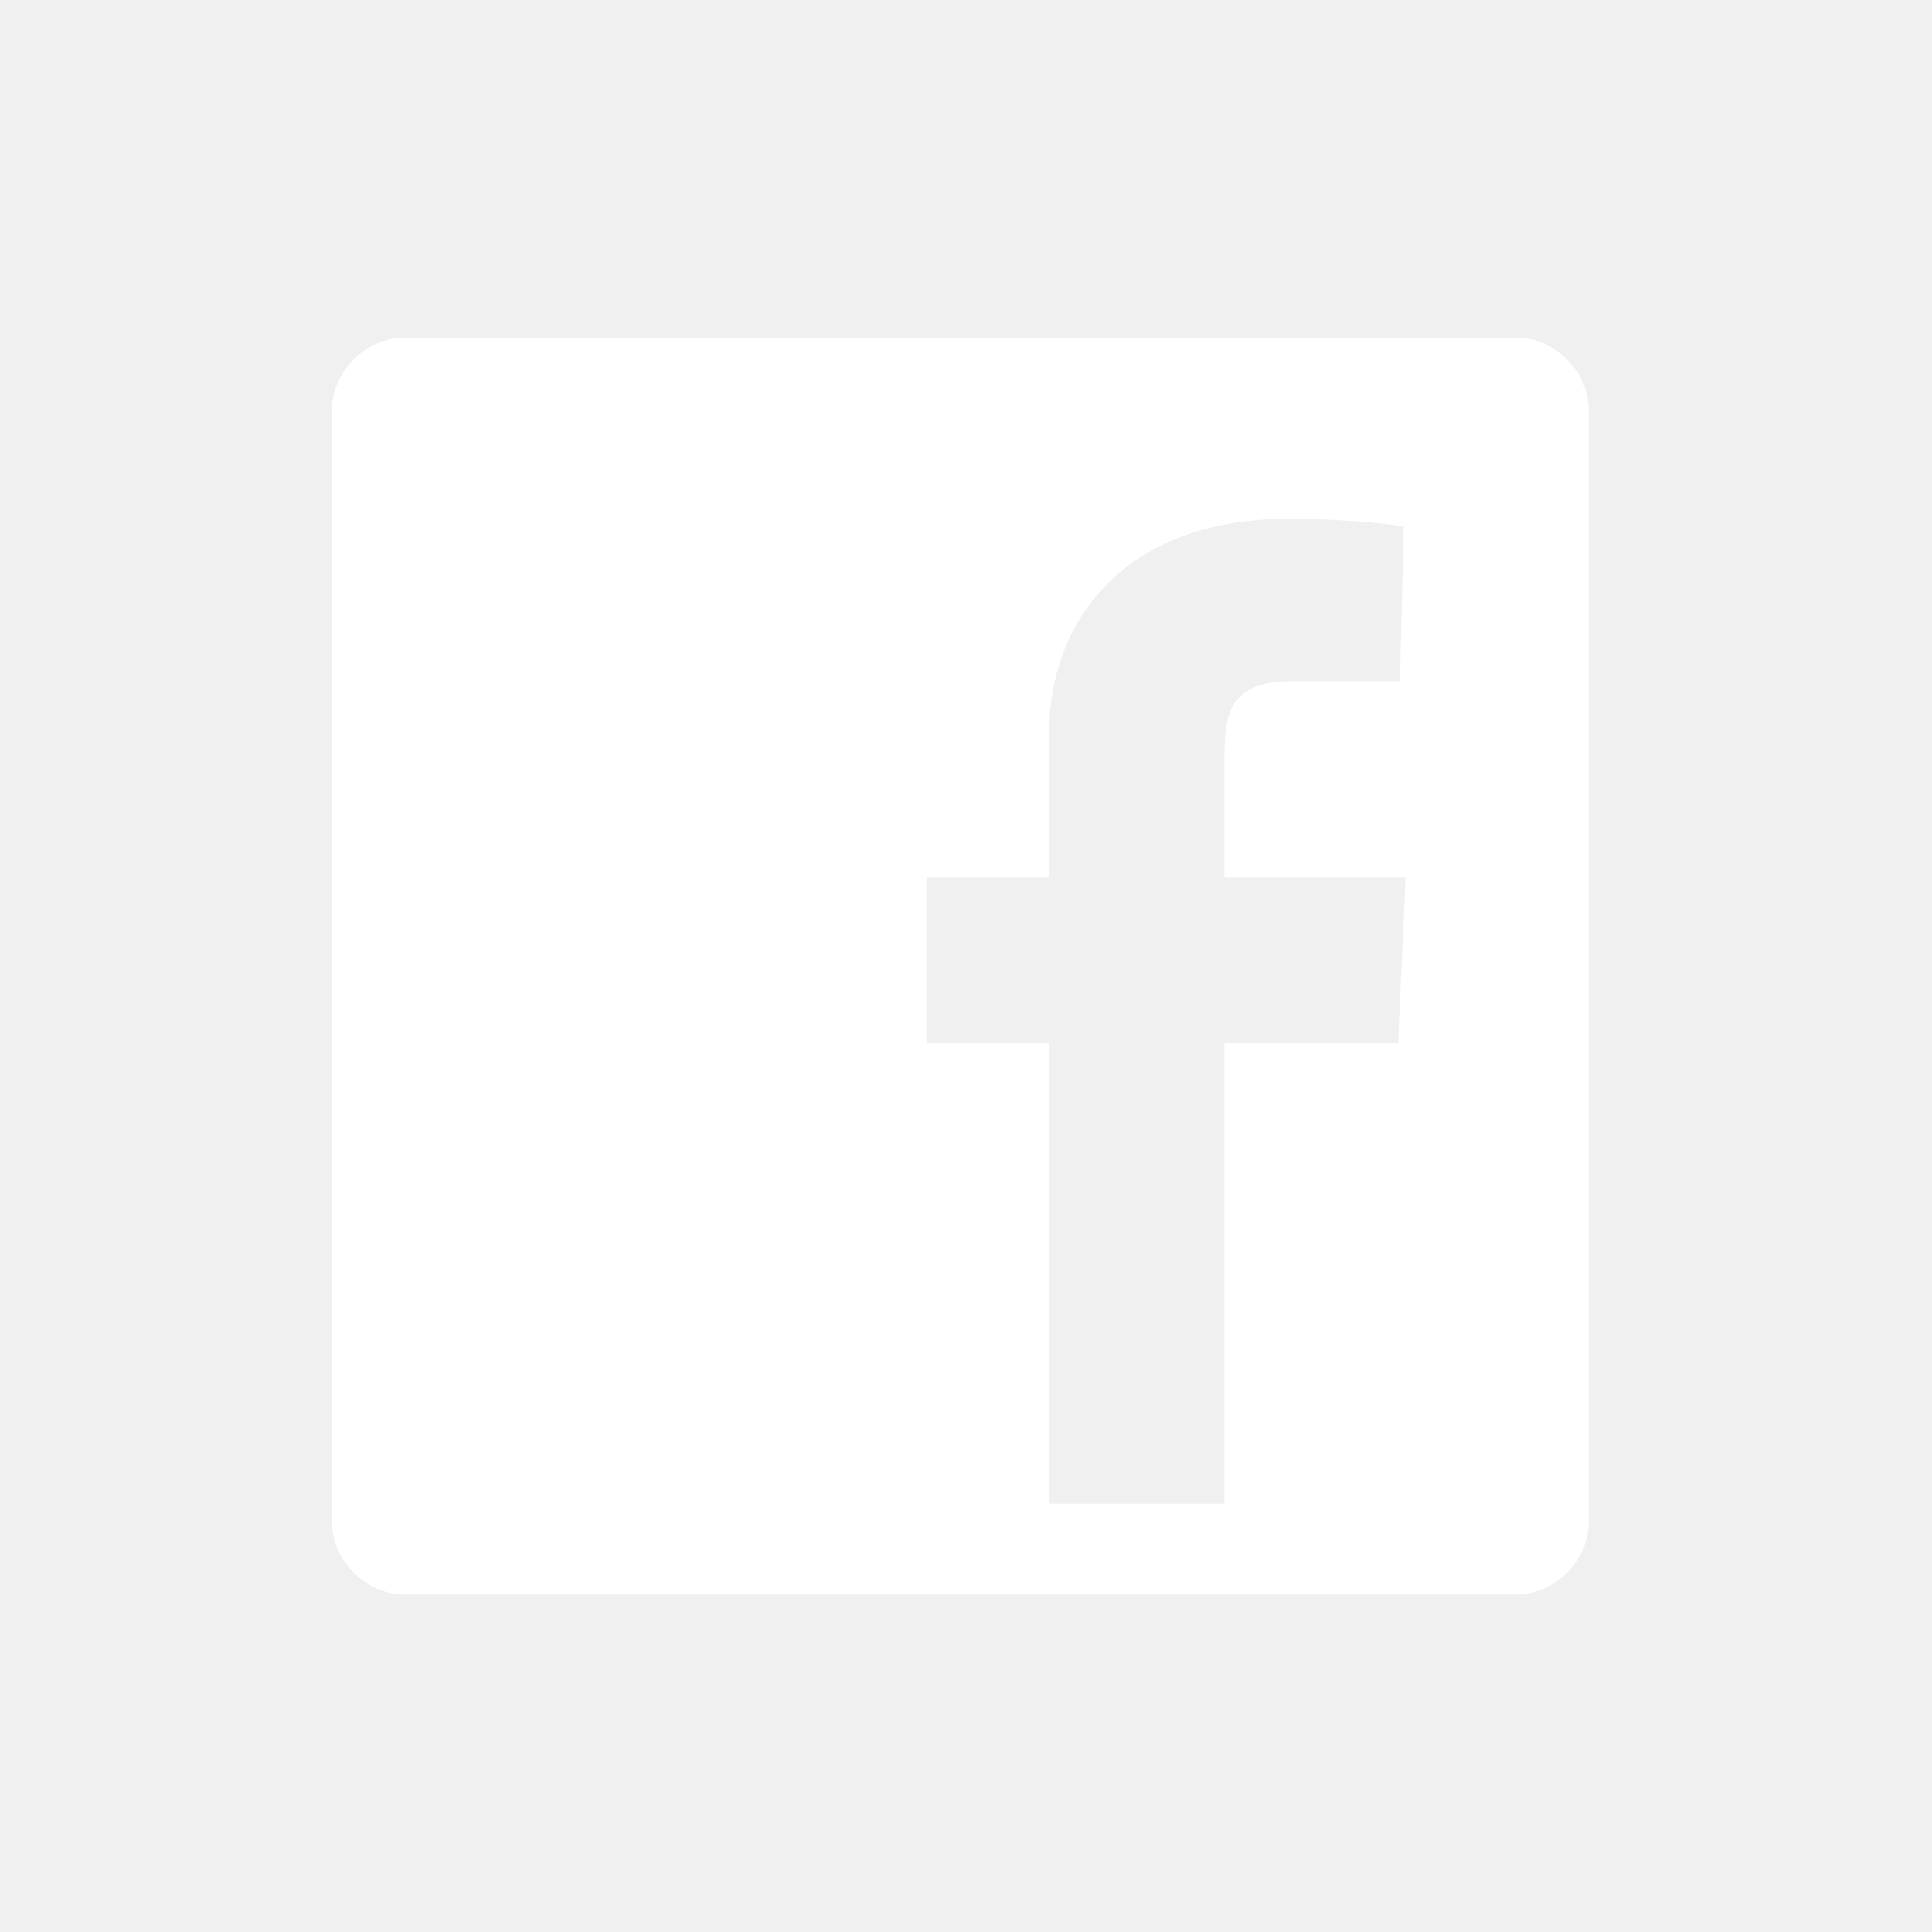
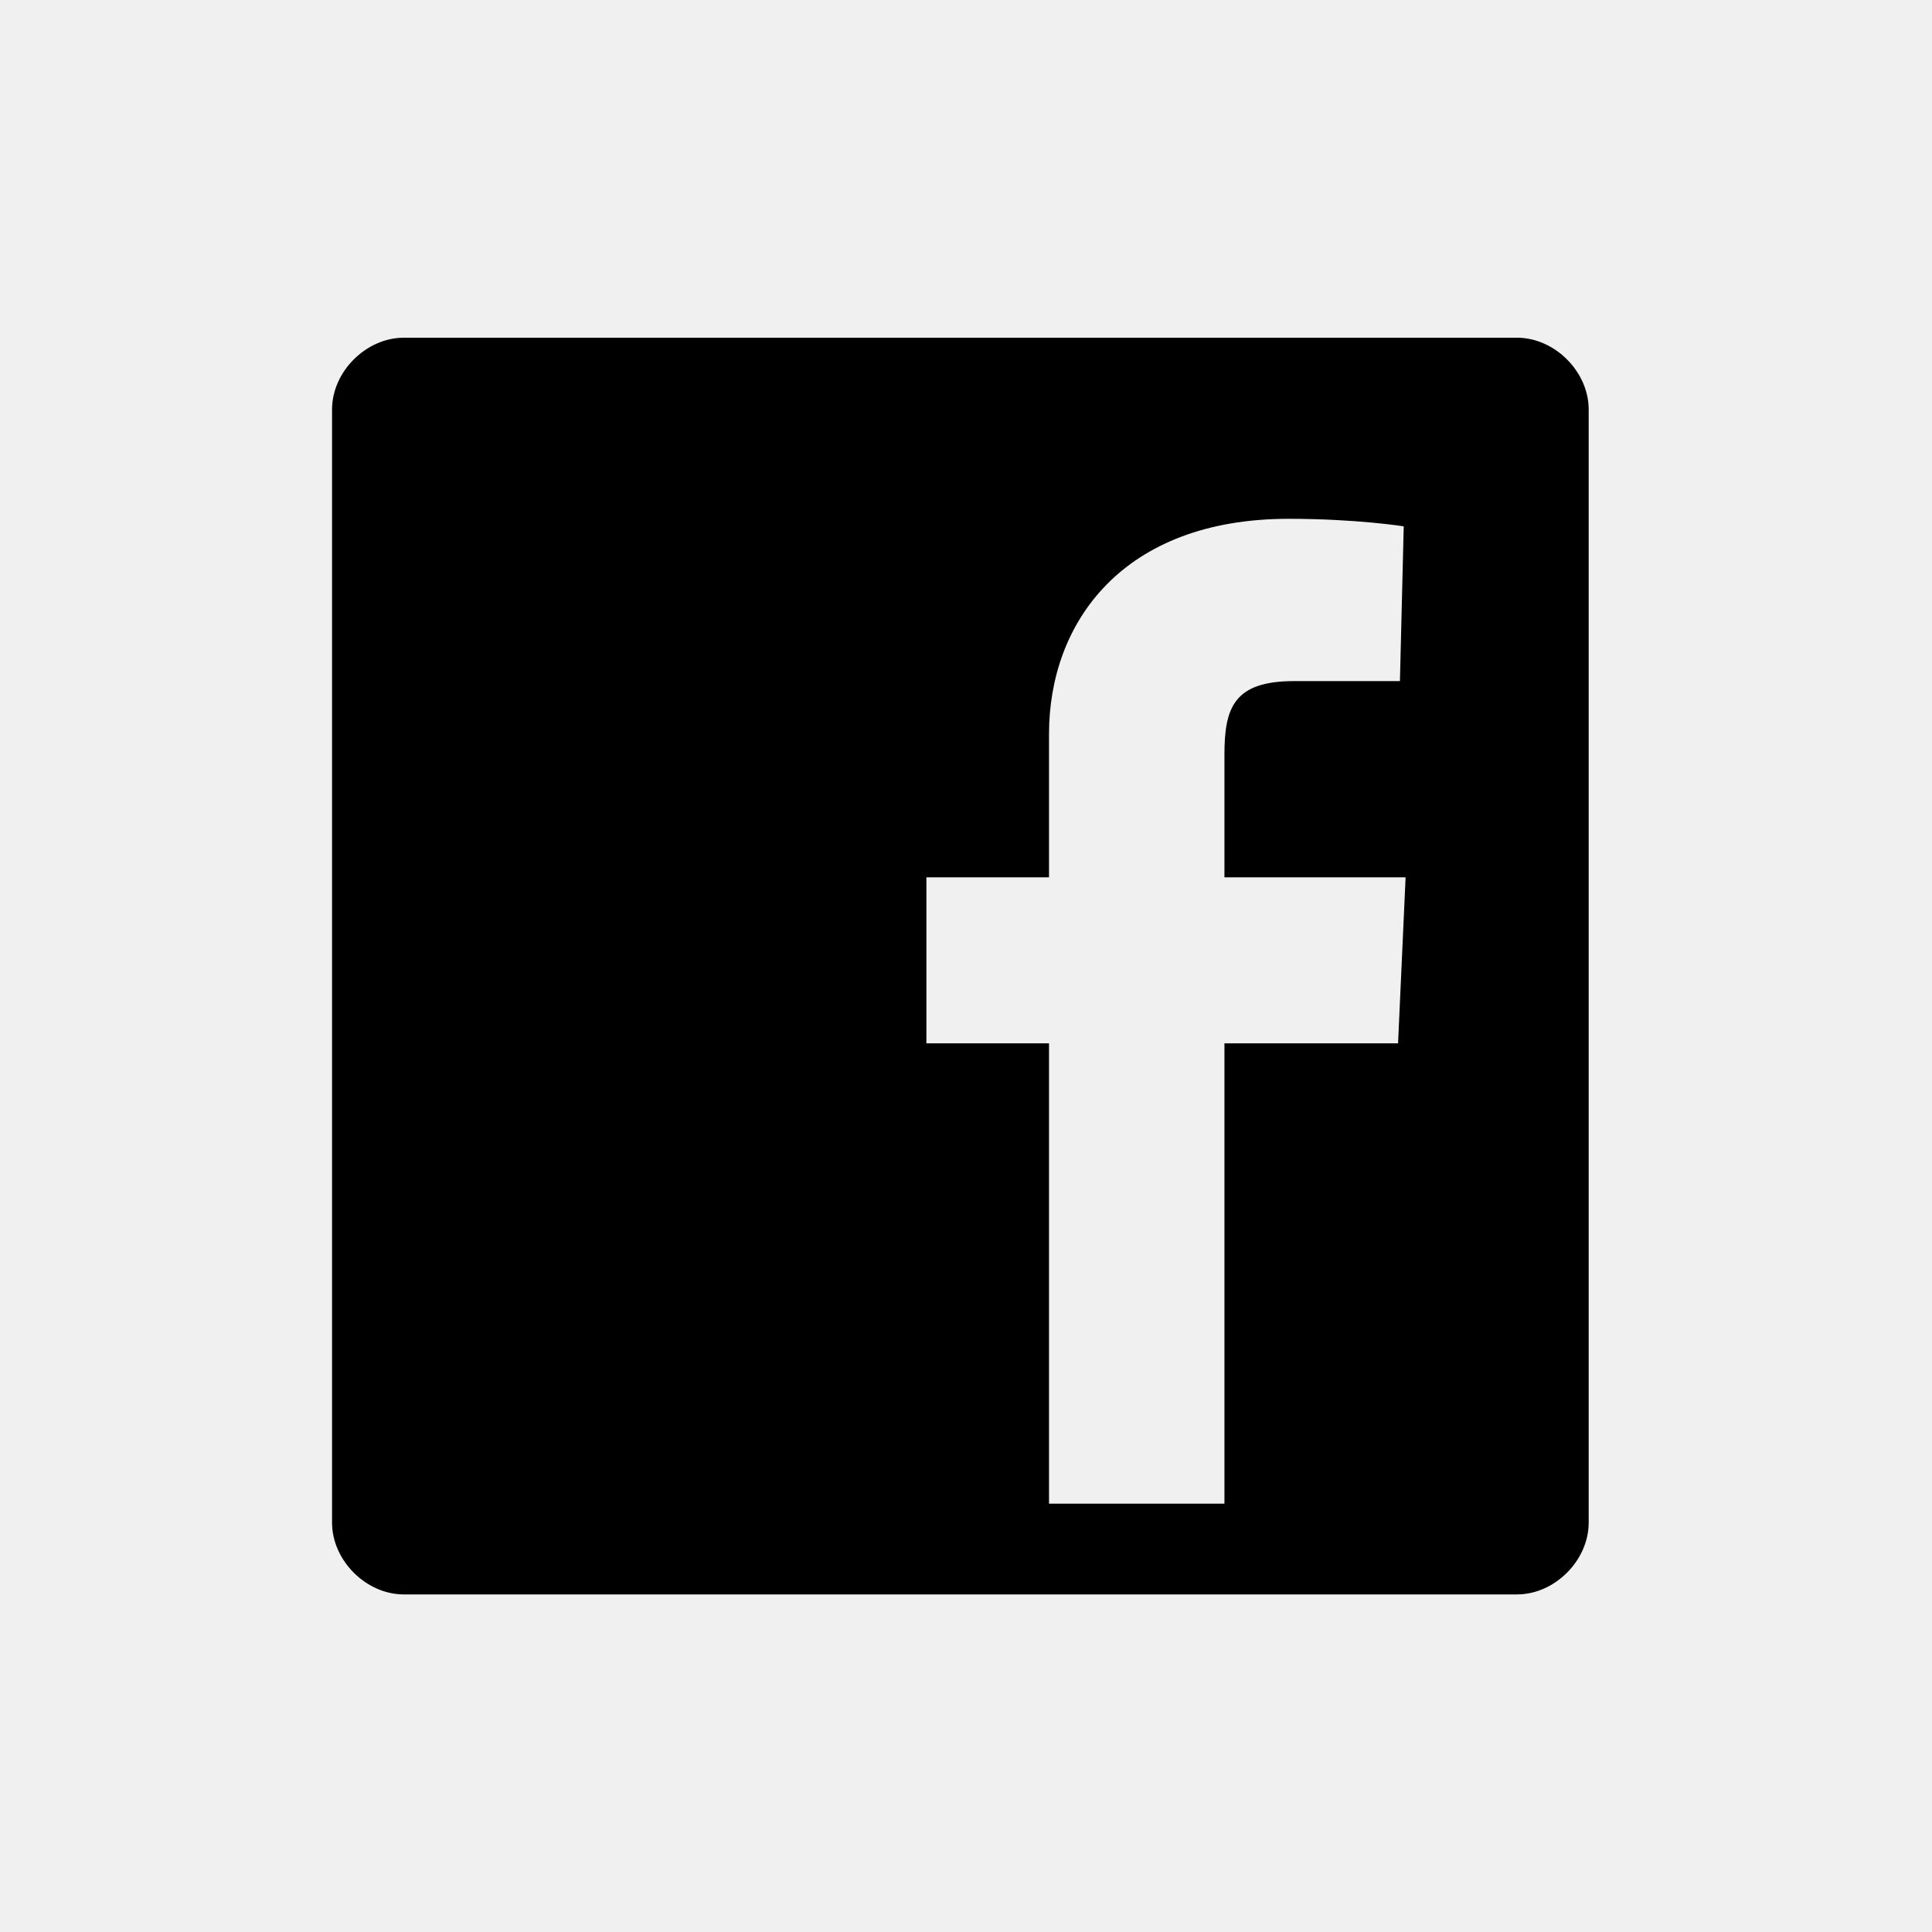
<svg xmlns="http://www.w3.org/2000/svg" width="30" height="30" viewBox="0 0 30 30" fill="none">
-   <path d="M6.27 5.244H23.556C24.142 5.244 24.669 5.772 24.669 6.358V23.644C24.669 24.23 24.142 24.758 23.556 24.758H6.27C5.684 24.758 5.156 24.23 5.156 23.644V6.358C5.156 5.772 5.684 5.244 6.27 5.244ZM19.013 16.201H21.709L21.826 13.623H19.013V11.719C19.013 10.987 19.16 10.576 20.097 10.576H21.738L21.797 8.173C21.797 8.173 21.065 8.056 20.01 8.056C17.432 8.056 16.289 9.668 16.289 11.396V13.623H14.385V16.201H16.289V23.349H19.013V16.201Z" fill="white" />
+   <path d="M6.27 5.244H23.556C24.142 5.244 24.669 5.772 24.669 6.358V23.644C24.669 24.23 24.142 24.758 23.556 24.758H6.27C5.684 24.758 5.156 24.23 5.156 23.644V6.358C5.156 5.772 5.684 5.244 6.27 5.244ZM19.013 16.201H21.709L21.826 13.623H19.013V11.719C19.013 10.987 19.16 10.576 20.097 10.576H21.738L21.797 8.173C21.797 8.173 21.065 8.056 20.01 8.056C17.432 8.056 16.289 9.668 16.289 11.396V13.623H14.385V16.201H16.289V23.349H19.013V16.201Z" fill="currentColor" />
</svg>
